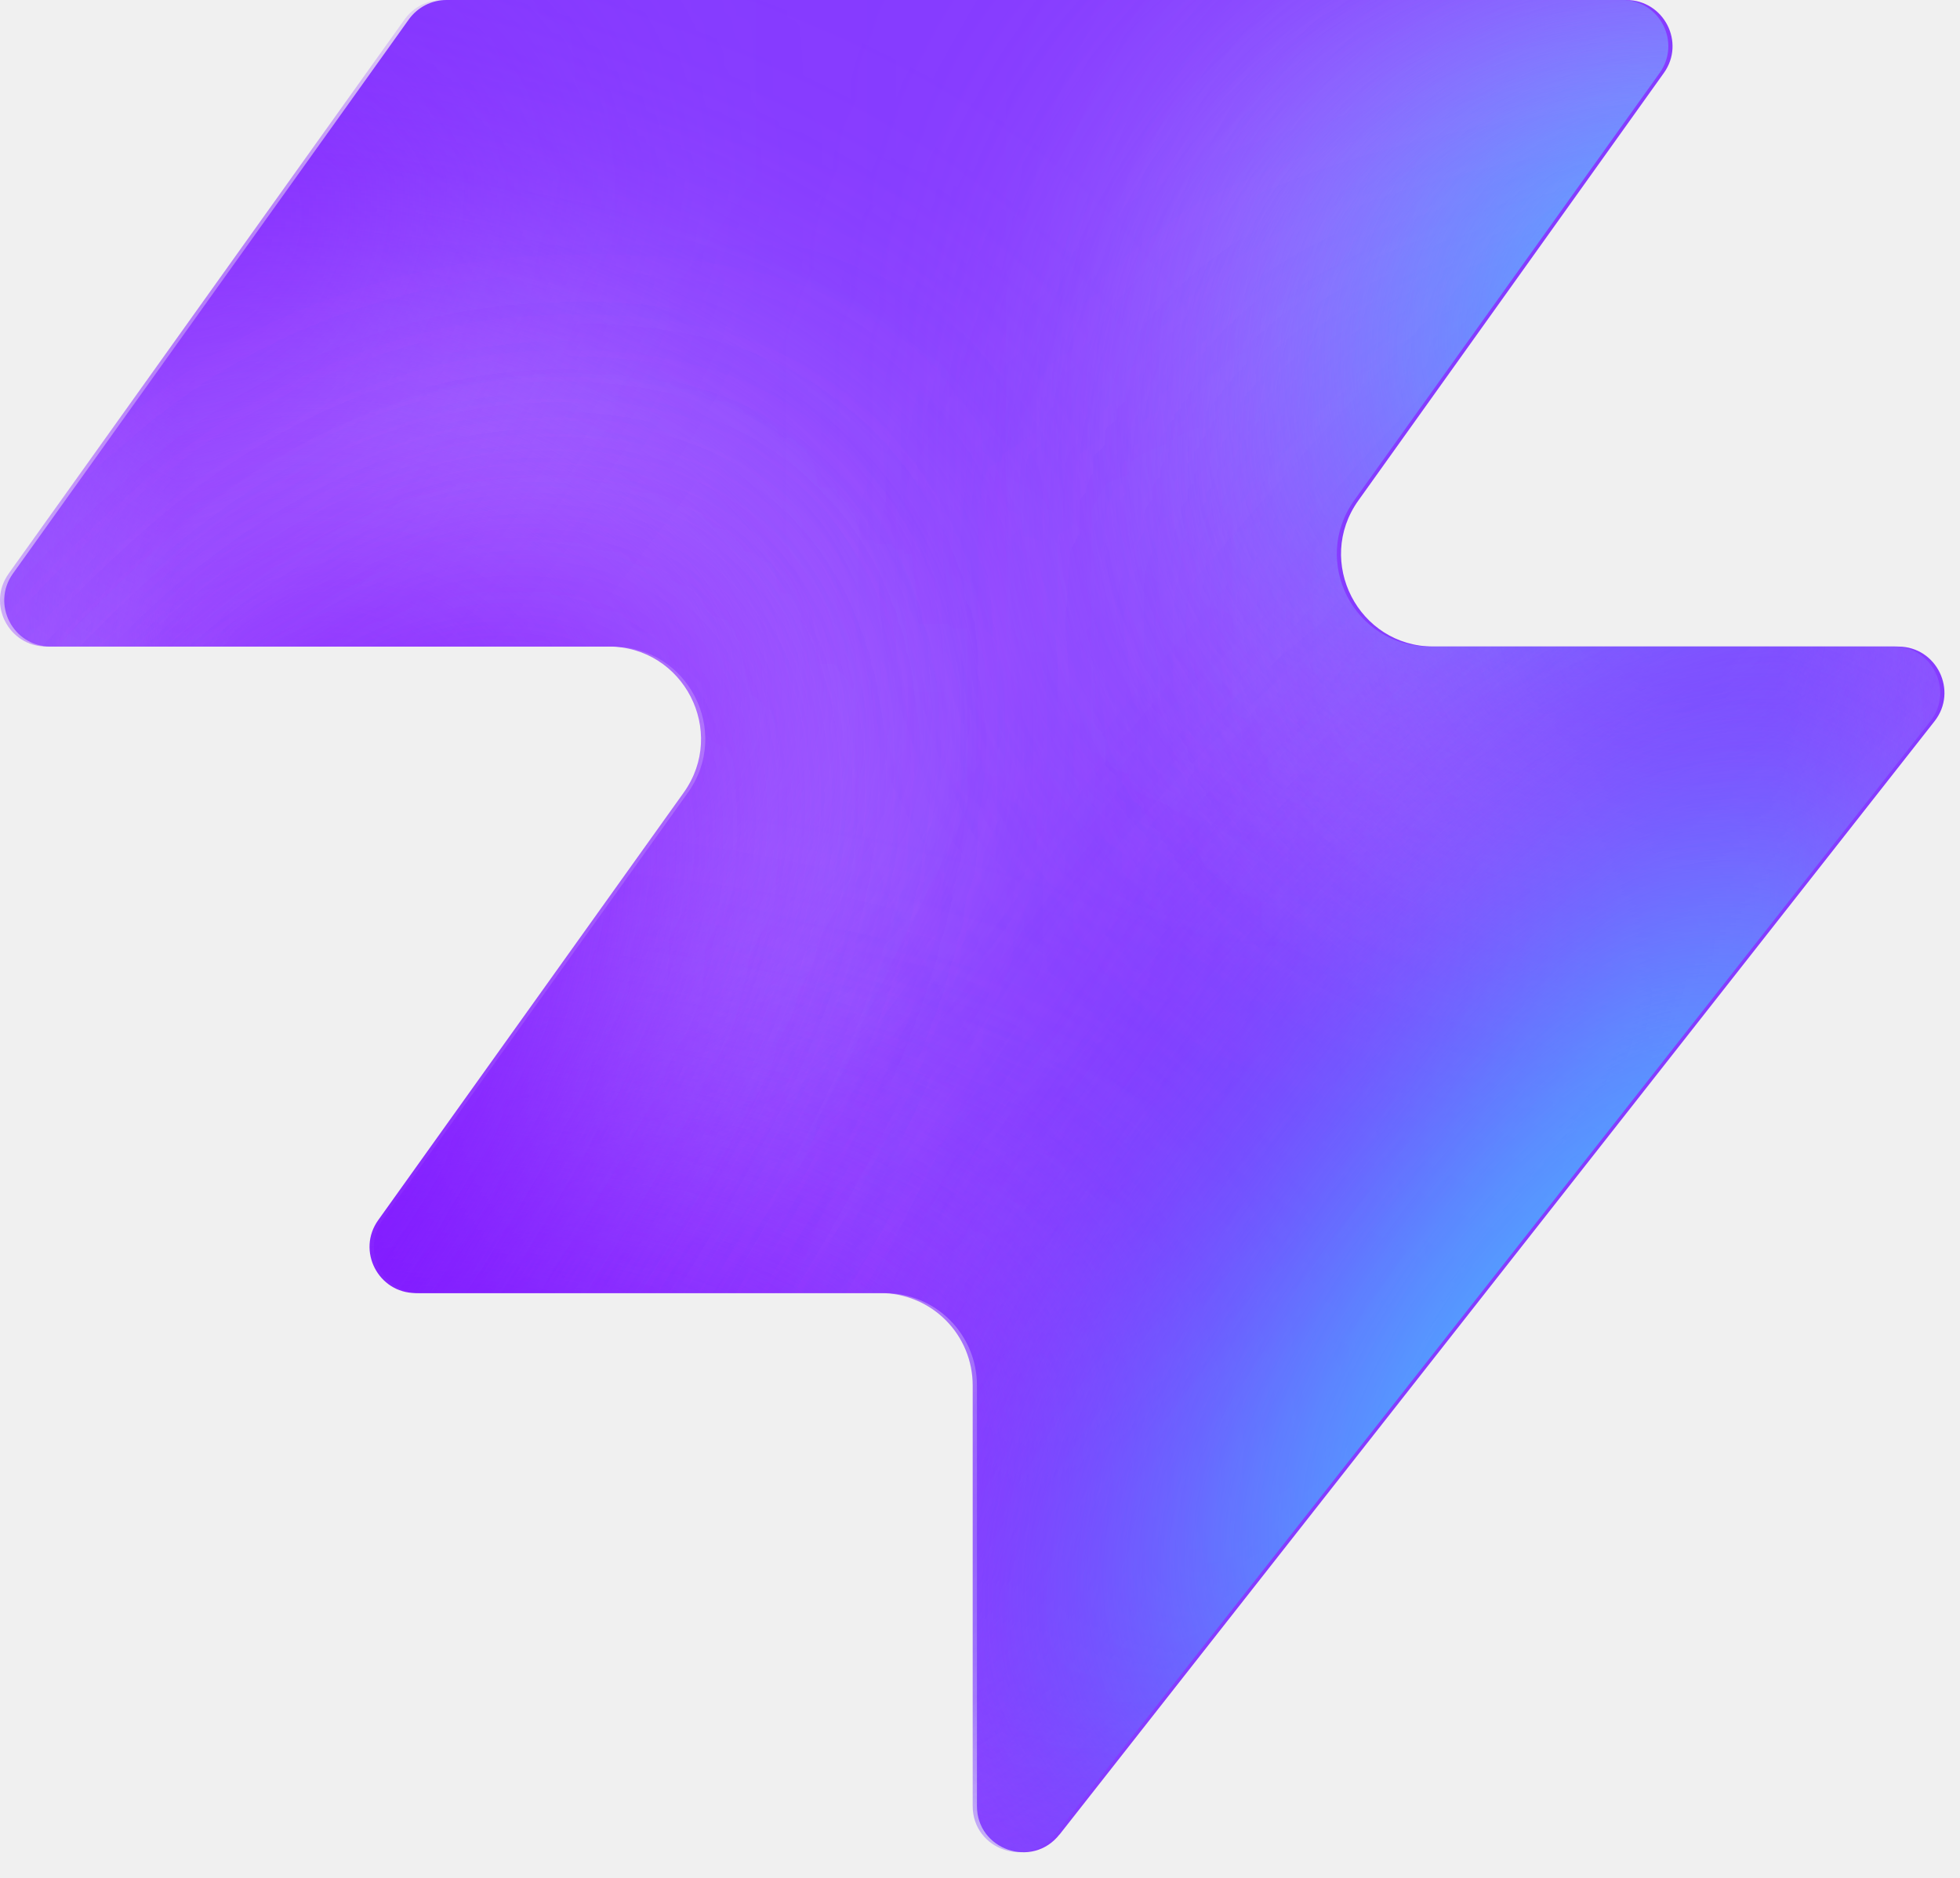
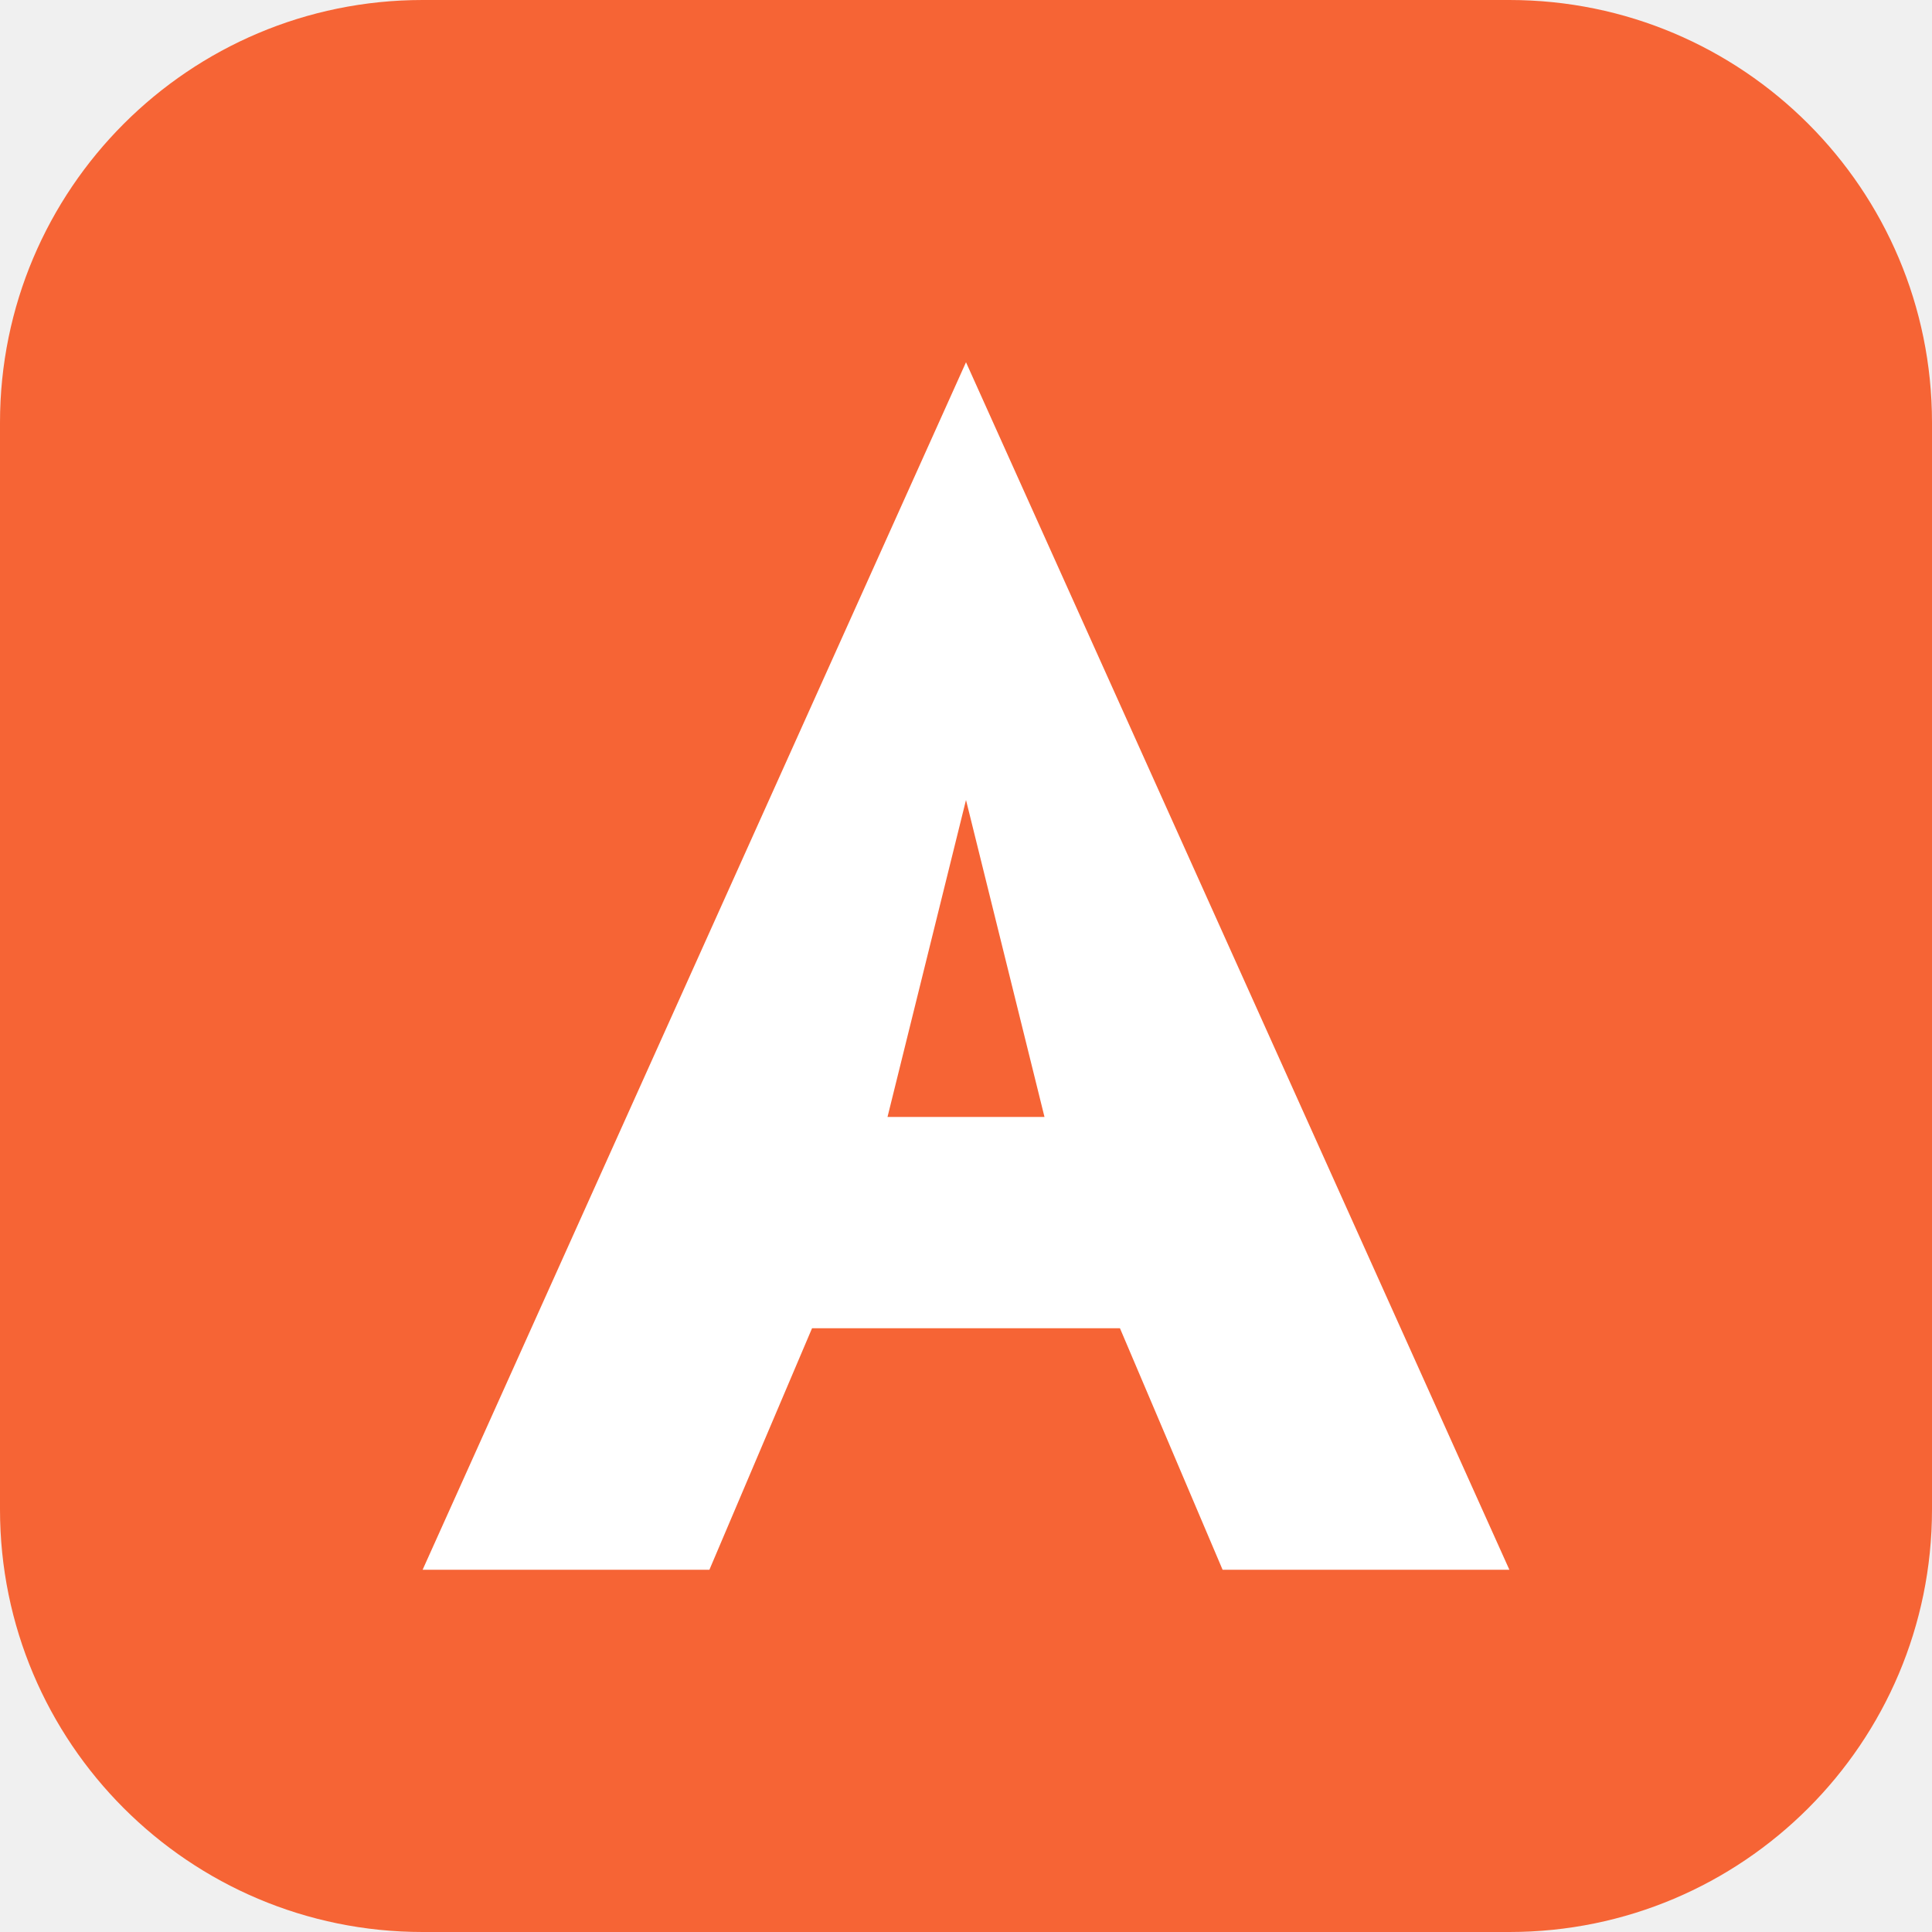
- <svg xmlns="http://www.w3.org/2000/svg" width="48" height="46" fill="none" viewBox="0 0 48 46">
-   <path fill="#863bff" d="M25.946 44.938c-.664.845-2.021.375-2.021-.698V33.937a2.26 2.26 0 0 0-2.262-2.262H10.287c-.92 0-1.456-1.04-.92-1.788l7.48-10.471c1.07-1.497 0-3.578-1.842-3.578H1.237c-.92 0-1.456-1.04-.92-1.788L10.013.474c.214-.297.556-.474.92-.474h28.894c.92 0 1.456 1.04.92 1.788l-7.48 10.471c-1.07 1.498 0 3.579 1.842 3.579h11.377c.943 0 1.473 1.088.89 1.83L25.947 44.94z" style="fill:#863bff;fill:color(display-p3 .525 .23 1);fill-opacity:1" />
-   <mask id="a" width="48" height="46" x="0" y="0" maskUnits="userSpaceOnUse" style="mask-type:alpha">
-     <path fill="#000" d="M25.842 44.938c-.664.844-2.021.375-2.021-.698V33.937a2.26 2.26 0 0 0-2.262-2.262H10.183c-.92 0-1.456-1.04-.92-1.788l7.48-10.471c1.07-1.498 0-3.579-1.842-3.579H1.133c-.92 0-1.456-1.04-.92-1.787L9.91.473c.214-.297.556-.474.92-.474h28.894c.92 0 1.456 1.04.92 1.788l-7.48 10.471c-1.07 1.498 0 3.578 1.842 3.578h11.377c.943 0 1.473 1.088.89 1.832L25.843 44.94z" style="fill:#000;fill-opacity:1" />
-   </mask>
-   <g mask="url(#a)">
-     <g filter="url(#b)">
-       <ellipse cx="5.508" cy="14.704" fill="#ede6ff" rx="5.508" ry="14.704" style="fill:#ede6ff;fill:color(display-p3 .927 .903 1);fill-opacity:1" transform="matrix(.00324 1 1 -.00324 -4.47 31.516)" />
-     </g>
-     <g filter="url(#c)">
-       <ellipse cx="10.399" cy="29.851" fill="#ede6ff" rx="10.399" ry="29.851" style="fill:#ede6ff;fill:color(display-p3 .927 .903 1);fill-opacity:1" transform="matrix(.00324 1 1 -.00324 -39.328 7.883)" />
-     </g>
-     <g filter="url(#d)">
-       <ellipse cx="5.508" cy="30.487" fill="#7e14ff" rx="5.508" ry="30.487" style="fill:#7e14ff;fill:color(display-p3 .492 .077 1);fill-opacity:1" transform="rotate(89.814 -25.913 -14.639)scale(1 -1)" />
-     </g>
-     <g filter="url(#e)">
-       <ellipse cx="5.508" cy="30.599" fill="#7e14ff" rx="5.508" ry="30.599" style="fill:#7e14ff;fill:color(display-p3 .492 .077 1);fill-opacity:1" transform="rotate(89.814 -32.644 -3.334)scale(1 -1)" />
-     </g>
-     <g filter="url(#f)">
-       <ellipse cx="5.508" cy="30.599" fill="#7e14ff" rx="5.508" ry="30.599" style="fill:#7e14ff;fill:color(display-p3 .492 .077 1);fill-opacity:1" transform="matrix(.00324 1 1 -.00324 -34.34 30.47)" />
-     </g>
-     <g filter="url(#g)">
-       <ellipse cx="14.072" cy="22.078" fill="#ede6ff" rx="14.072" ry="22.078" style="fill:#ede6ff;fill:color(display-p3 .927 .903 1);fill-opacity:1" transform="rotate(93.35 24.506 48.493)scale(-1 1)" />
-     </g>
-     <g filter="url(#h)">
-       <ellipse cx="3.47" cy="21.501" fill="#7e14ff" rx="3.47" ry="21.501" style="fill:#7e14ff;fill:color(display-p3 .492 .077 1);fill-opacity:1" transform="rotate(89.009 28.708 47.59)scale(-1 1)" />
-     </g>
-     <g filter="url(#i)">
-       <ellipse cx="3.47" cy="21.501" fill="#7e14ff" rx="3.47" ry="21.501" style="fill:#7e14ff;fill:color(display-p3 .492 .077 1);fill-opacity:1" transform="rotate(89.009 28.708 47.59)scale(-1 1)" />
-     </g>
-     <g filter="url(#j)">
-       <ellipse cx=".387" cy="8.972" fill="#7e14ff" rx="4.407" ry="29.108" style="fill:#7e14ff;fill:color(display-p3 .492 .077 1);fill-opacity:1" transform="rotate(39.51 .387 8.972)" />
-     </g>
-     <g filter="url(#k)">
-       <ellipse cx="47.523" cy="-6.092" fill="#7e14ff" rx="4.407" ry="29.108" style="fill:#7e14ff;fill:color(display-p3 .492 .077 1);fill-opacity:1" transform="rotate(37.892 47.523 -6.092)" />
-     </g>
-     <g filter="url(#l)">
-       <ellipse cx="41.412" cy="6.333" fill="#47bfff" rx="5.971" ry="9.665" style="fill:#47bfff;fill:color(display-p3 .28 .748 1);fill-opacity:1" transform="rotate(37.892 41.412 6.333)" />
-     </g>
-     <g filter="url(#m)">
-       <ellipse cx="-1.879" cy="38.332" fill="#7e14ff" rx="4.407" ry="29.108" style="fill:#7e14ff;fill:color(display-p3 .492 .077 1);fill-opacity:1" transform="rotate(37.892 -1.88 38.332)" />
-     </g>
-     <g filter="url(#n)">
-       <ellipse cx="-1.879" cy="38.332" fill="#7e14ff" rx="4.407" ry="29.108" style="fill:#7e14ff;fill:color(display-p3 .492 .077 1);fill-opacity:1" transform="rotate(37.892 -1.88 38.332)" />
-     </g>
-     <g filter="url(#o)">
-       <ellipse cx="35.651" cy="29.907" fill="#7e14ff" rx="4.407" ry="29.108" style="fill:#7e14ff;fill:color(display-p3 .492 .077 1);fill-opacity:1" transform="rotate(37.892 35.651 29.907)" />
-     </g>
-     <g filter="url(#p)">
-       <ellipse cx="38.418" cy="32.4" fill="#47bfff" rx="5.971" ry="15.297" style="fill:#47bfff;fill:color(display-p3 .28 .748 1);fill-opacity:1" transform="rotate(37.892 38.418 32.4)" />
-     </g>
-   </g>
-   <defs>
-     <filter id="b" width="60.045" height="41.654" x="-19.77" y="16.149" color-interpolation-filters="sRGB" filterUnits="userSpaceOnUse">
-       <feFlood flood-opacity="0" result="BackgroundImageFix" />
-       <feBlend in="SourceGraphic" in2="BackgroundImageFix" result="shape" />
-       <feGaussianBlur result="effect1_foregroundBlur_2002_17158" stdDeviation="7.659" />
-     </filter>
-     <filter id="c" width="90.34" height="51.437" x="-54.613" y="-7.533" color-interpolation-filters="sRGB" filterUnits="userSpaceOnUse">
-       <feFlood flood-opacity="0" result="BackgroundImageFix" />
-       <feBlend in="SourceGraphic" in2="BackgroundImageFix" result="shape" />
-       <feGaussianBlur result="effect1_foregroundBlur_2002_17158" stdDeviation="7.659" />
-     </filter>
-     <filter id="d" width="79.355" height="29.4" x="-49.64" y="2.03" color-interpolation-filters="sRGB" filterUnits="userSpaceOnUse">
-       <feFlood flood-opacity="0" result="BackgroundImageFix" />
-       <feBlend in="SourceGraphic" in2="BackgroundImageFix" result="shape" />
-       <feGaussianBlur result="effect1_foregroundBlur_2002_17158" stdDeviation="4.596" />
-     </filter>
-     <filter id="e" width="79.579" height="29.4" x="-45.045" y="20.029" color-interpolation-filters="sRGB" filterUnits="userSpaceOnUse">
-       <feFlood flood-opacity="0" result="BackgroundImageFix" />
-       <feBlend in="SourceGraphic" in2="BackgroundImageFix" result="shape" />
-       <feGaussianBlur result="effect1_foregroundBlur_2002_17158" stdDeviation="4.596" />
-     </filter>
-     <filter id="f" width="79.579" height="29.4" x="-43.513" y="21.178" color-interpolation-filters="sRGB" filterUnits="userSpaceOnUse">
-       <feFlood flood-opacity="0" result="BackgroundImageFix" />
-       <feBlend in="SourceGraphic" in2="BackgroundImageFix" result="shape" />
-       <feGaussianBlur result="effect1_foregroundBlur_2002_17158" stdDeviation="4.596" />
-     </filter>
-     <filter id="g" width="74.749" height="58.852" x="15.756" y="-17.901" color-interpolation-filters="sRGB" filterUnits="userSpaceOnUse">
-       <feFlood flood-opacity="0" result="BackgroundImageFix" />
-       <feBlend in="SourceGraphic" in2="BackgroundImageFix" result="shape" />
-       <feGaussianBlur result="effect1_foregroundBlur_2002_17158" stdDeviation="7.659" />
-     </filter>
-     <filter id="h" width="61.377" height="25.362" x="23.548" y="2.284" color-interpolation-filters="sRGB" filterUnits="userSpaceOnUse">
-       <feFlood flood-opacity="0" result="BackgroundImageFix" />
-       <feBlend in="SourceGraphic" in2="BackgroundImageFix" result="shape" />
-       <feGaussianBlur result="effect1_foregroundBlur_2002_17158" stdDeviation="4.596" />
-     </filter>
-     <filter id="i" width="61.377" height="25.362" x="23.548" y="2.284" color-interpolation-filters="sRGB" filterUnits="userSpaceOnUse">
-       <feFlood flood-opacity="0" result="BackgroundImageFix" />
-       <feBlend in="SourceGraphic" in2="BackgroundImageFix" result="shape" />
-       <feGaussianBlur result="effect1_foregroundBlur_2002_17158" stdDeviation="4.596" />
-     </filter>
-     <filter id="j" width="56.045" height="63.649" x="-27.636" y="-22.853" color-interpolation-filters="sRGB" filterUnits="userSpaceOnUse">
-       <feFlood flood-opacity="0" result="BackgroundImageFix" />
-       <feBlend in="SourceGraphic" in2="BackgroundImageFix" result="shape" />
-       <feGaussianBlur result="effect1_foregroundBlur_2002_17158" stdDeviation="4.596" />
-     </filter>
-     <filter id="k" width="54.814" height="64.646" x="20.116" y="-38.415" color-interpolation-filters="sRGB" filterUnits="userSpaceOnUse">
-       <feFlood flood-opacity="0" result="BackgroundImageFix" />
-       <feBlend in="SourceGraphic" in2="BackgroundImageFix" result="shape" />
-       <feGaussianBlur result="effect1_foregroundBlur_2002_17158" stdDeviation="4.596" />
-     </filter>
-     <filter id="l" width="33.541" height="35.313" x="24.641" y="-11.323" color-interpolation-filters="sRGB" filterUnits="userSpaceOnUse">
-       <feFlood flood-opacity="0" result="BackgroundImageFix" />
-       <feBlend in="SourceGraphic" in2="BackgroundImageFix" result="shape" />
-       <feGaussianBlur result="effect1_foregroundBlur_2002_17158" stdDeviation="4.596" />
-     </filter>
-     <filter id="m" width="54.814" height="64.646" x="-29.286" y="6.009" color-interpolation-filters="sRGB" filterUnits="userSpaceOnUse">
-       <feFlood flood-opacity="0" result="BackgroundImageFix" />
-       <feBlend in="SourceGraphic" in2="BackgroundImageFix" result="shape" />
-       <feGaussianBlur result="effect1_foregroundBlur_2002_17158" stdDeviation="4.596" />
-     </filter>
-     <filter id="n" width="54.814" height="64.646" x="-29.286" y="6.009" color-interpolation-filters="sRGB" filterUnits="userSpaceOnUse">
-       <feFlood flood-opacity="0" result="BackgroundImageFix" />
-       <feBlend in="SourceGraphic" in2="BackgroundImageFix" result="shape" />
-       <feGaussianBlur result="effect1_foregroundBlur_2002_17158" stdDeviation="4.596" />
-     </filter>
-     <filter id="o" width="54.814" height="64.646" x="8.244" y="-2.416" color-interpolation-filters="sRGB" filterUnits="userSpaceOnUse">
-       <feFlood flood-opacity="0" result="BackgroundImageFix" />
-       <feBlend in="SourceGraphic" in2="BackgroundImageFix" result="shape" />
-       <feGaussianBlur result="effect1_foregroundBlur_2002_17158" stdDeviation="4.596" />
-     </filter>
-     <filter id="p" width="39.409" height="43.623" x="18.713" y="10.588" color-interpolation-filters="sRGB" filterUnits="userSpaceOnUse">
-       <feFlood flood-opacity="0" result="BackgroundImageFix" />
-       <feBlend in="SourceGraphic" in2="BackgroundImageFix" result="shape" />
-       <feGaussianBlur result="effect1_foregroundBlur_2002_17158" stdDeviation="4.596" />
-     </filter>
-   </defs>
+ <svg xmlns="http://www.w3.org/2000/svg" viewBox="0 0 64 64">
+   <rect width="64" height="64" rx="14" fill="#F66435" />
+   <path d="M32 12 50 52h-9.5l-3.4-8H26.9l-3.4 8H14L32 12Zm0 14.5L29.4 37h5.2L32 26.5Z" fill="#fff" />
</svg>
